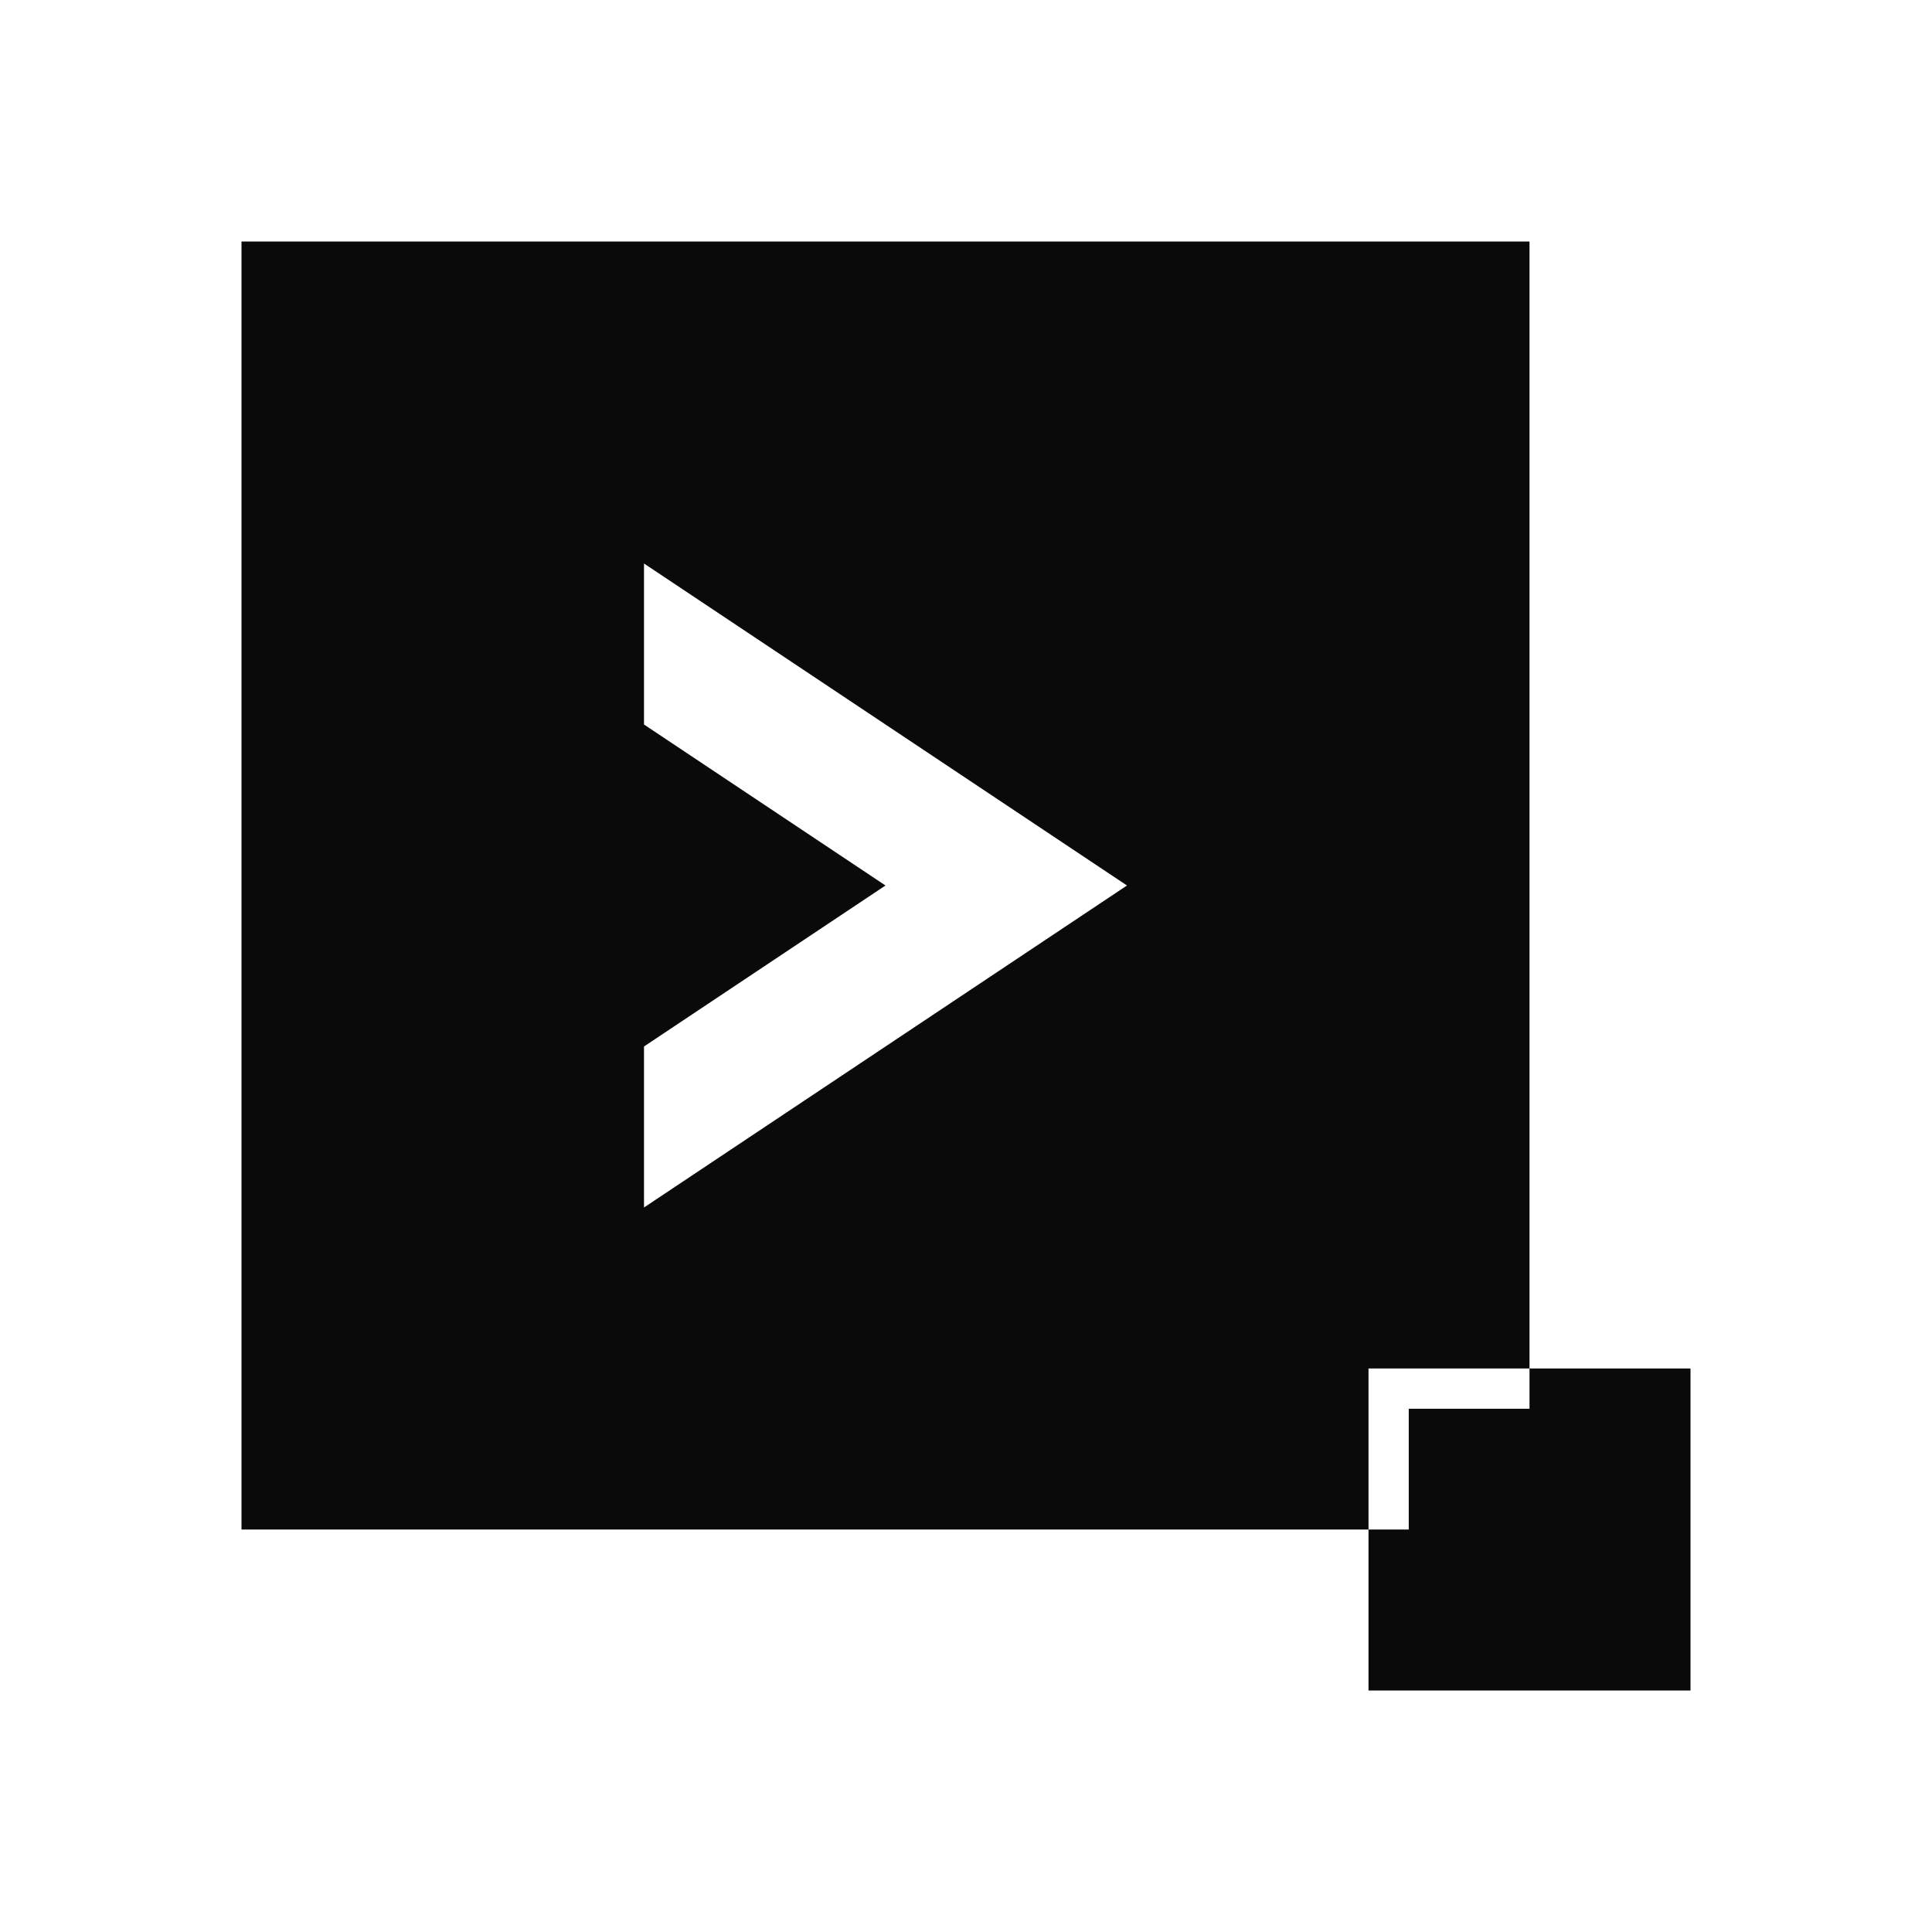
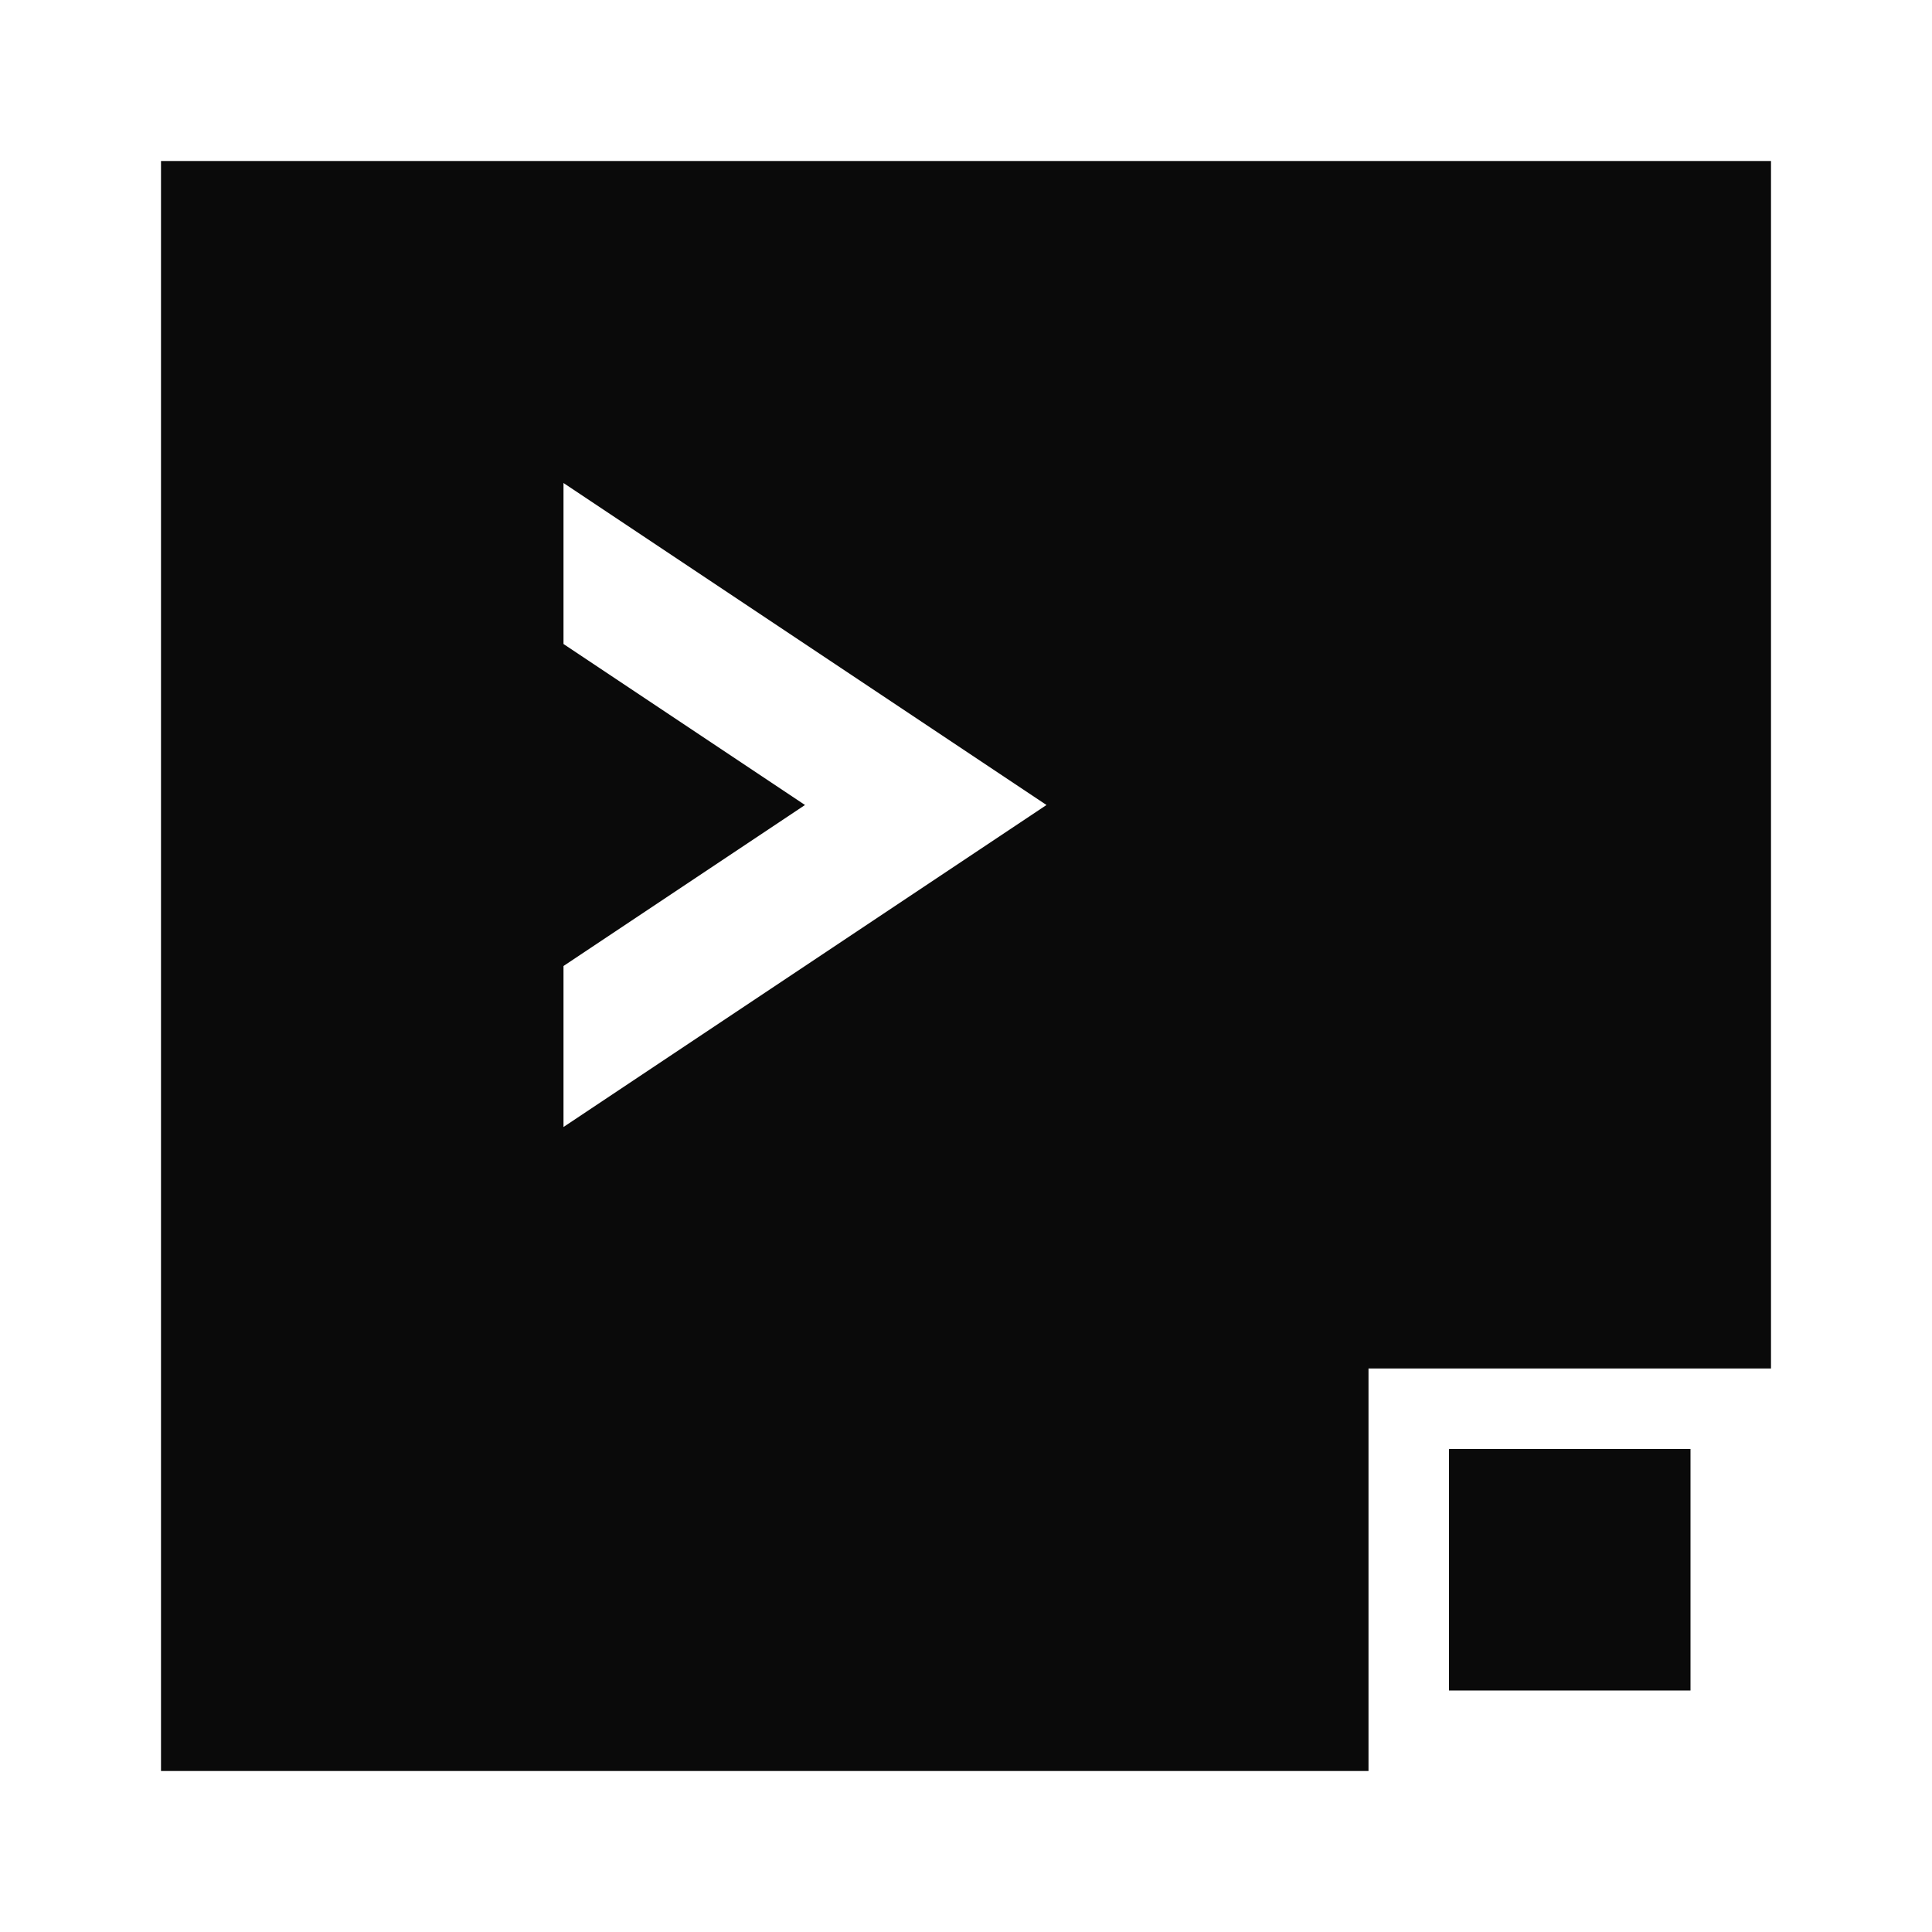
<svg xmlns="http://www.w3.org/2000/svg" viewBox="0 0 96 96" fill="none" role="img" aria-label="Cells logo">
-   <path fill="#0A0A0A" fill-rule="evenodd" d="M12 12H76V76H12ZM32 28L56 44L32 60V52L44 44L32 36ZM68 68H84V84H68Z" />
-   <rect x="70" y="70" width="12" height="12" fill="#0A0A0A" />
+   <path fill="#0A0A0A" fill-rule="evenodd" d="M8 8H88V88H8ZM28 24L52 40L28 56V48L40 40L28 32ZM68 68H88V88H68Z" />
+   <rect x="72" y="72" width="12" height="12" fill="#0A0A0A" />
</svg>
